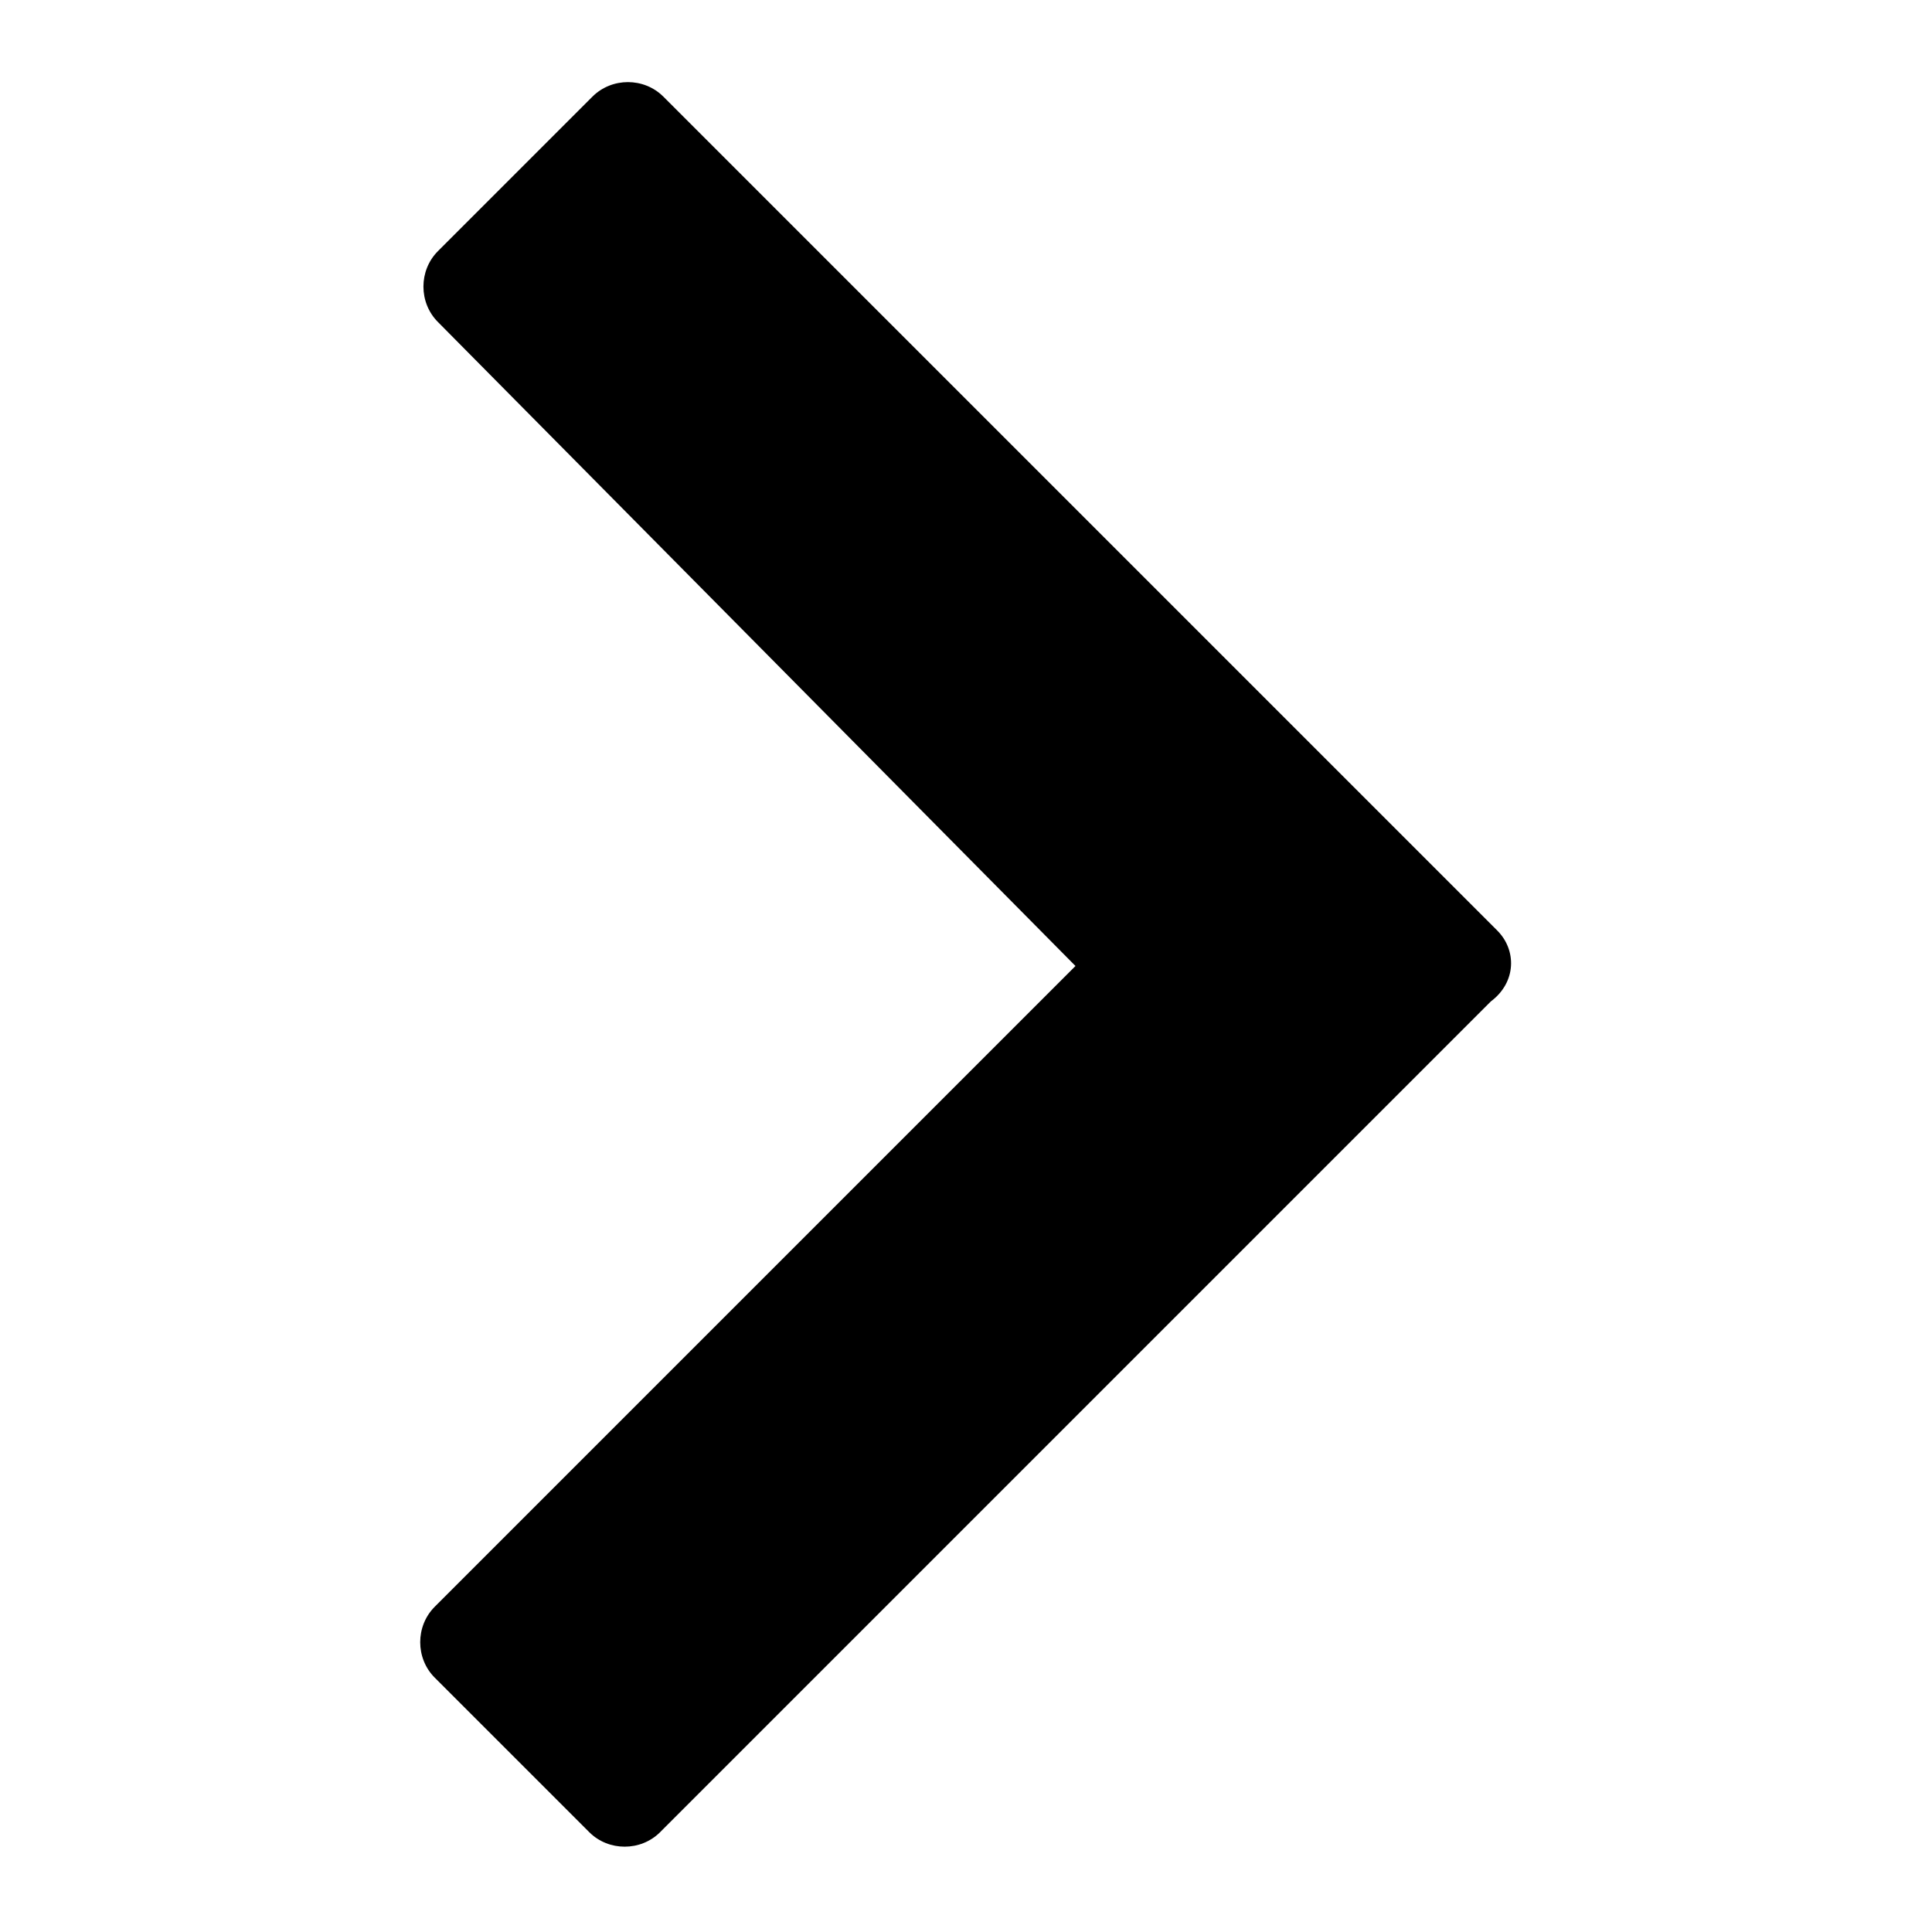
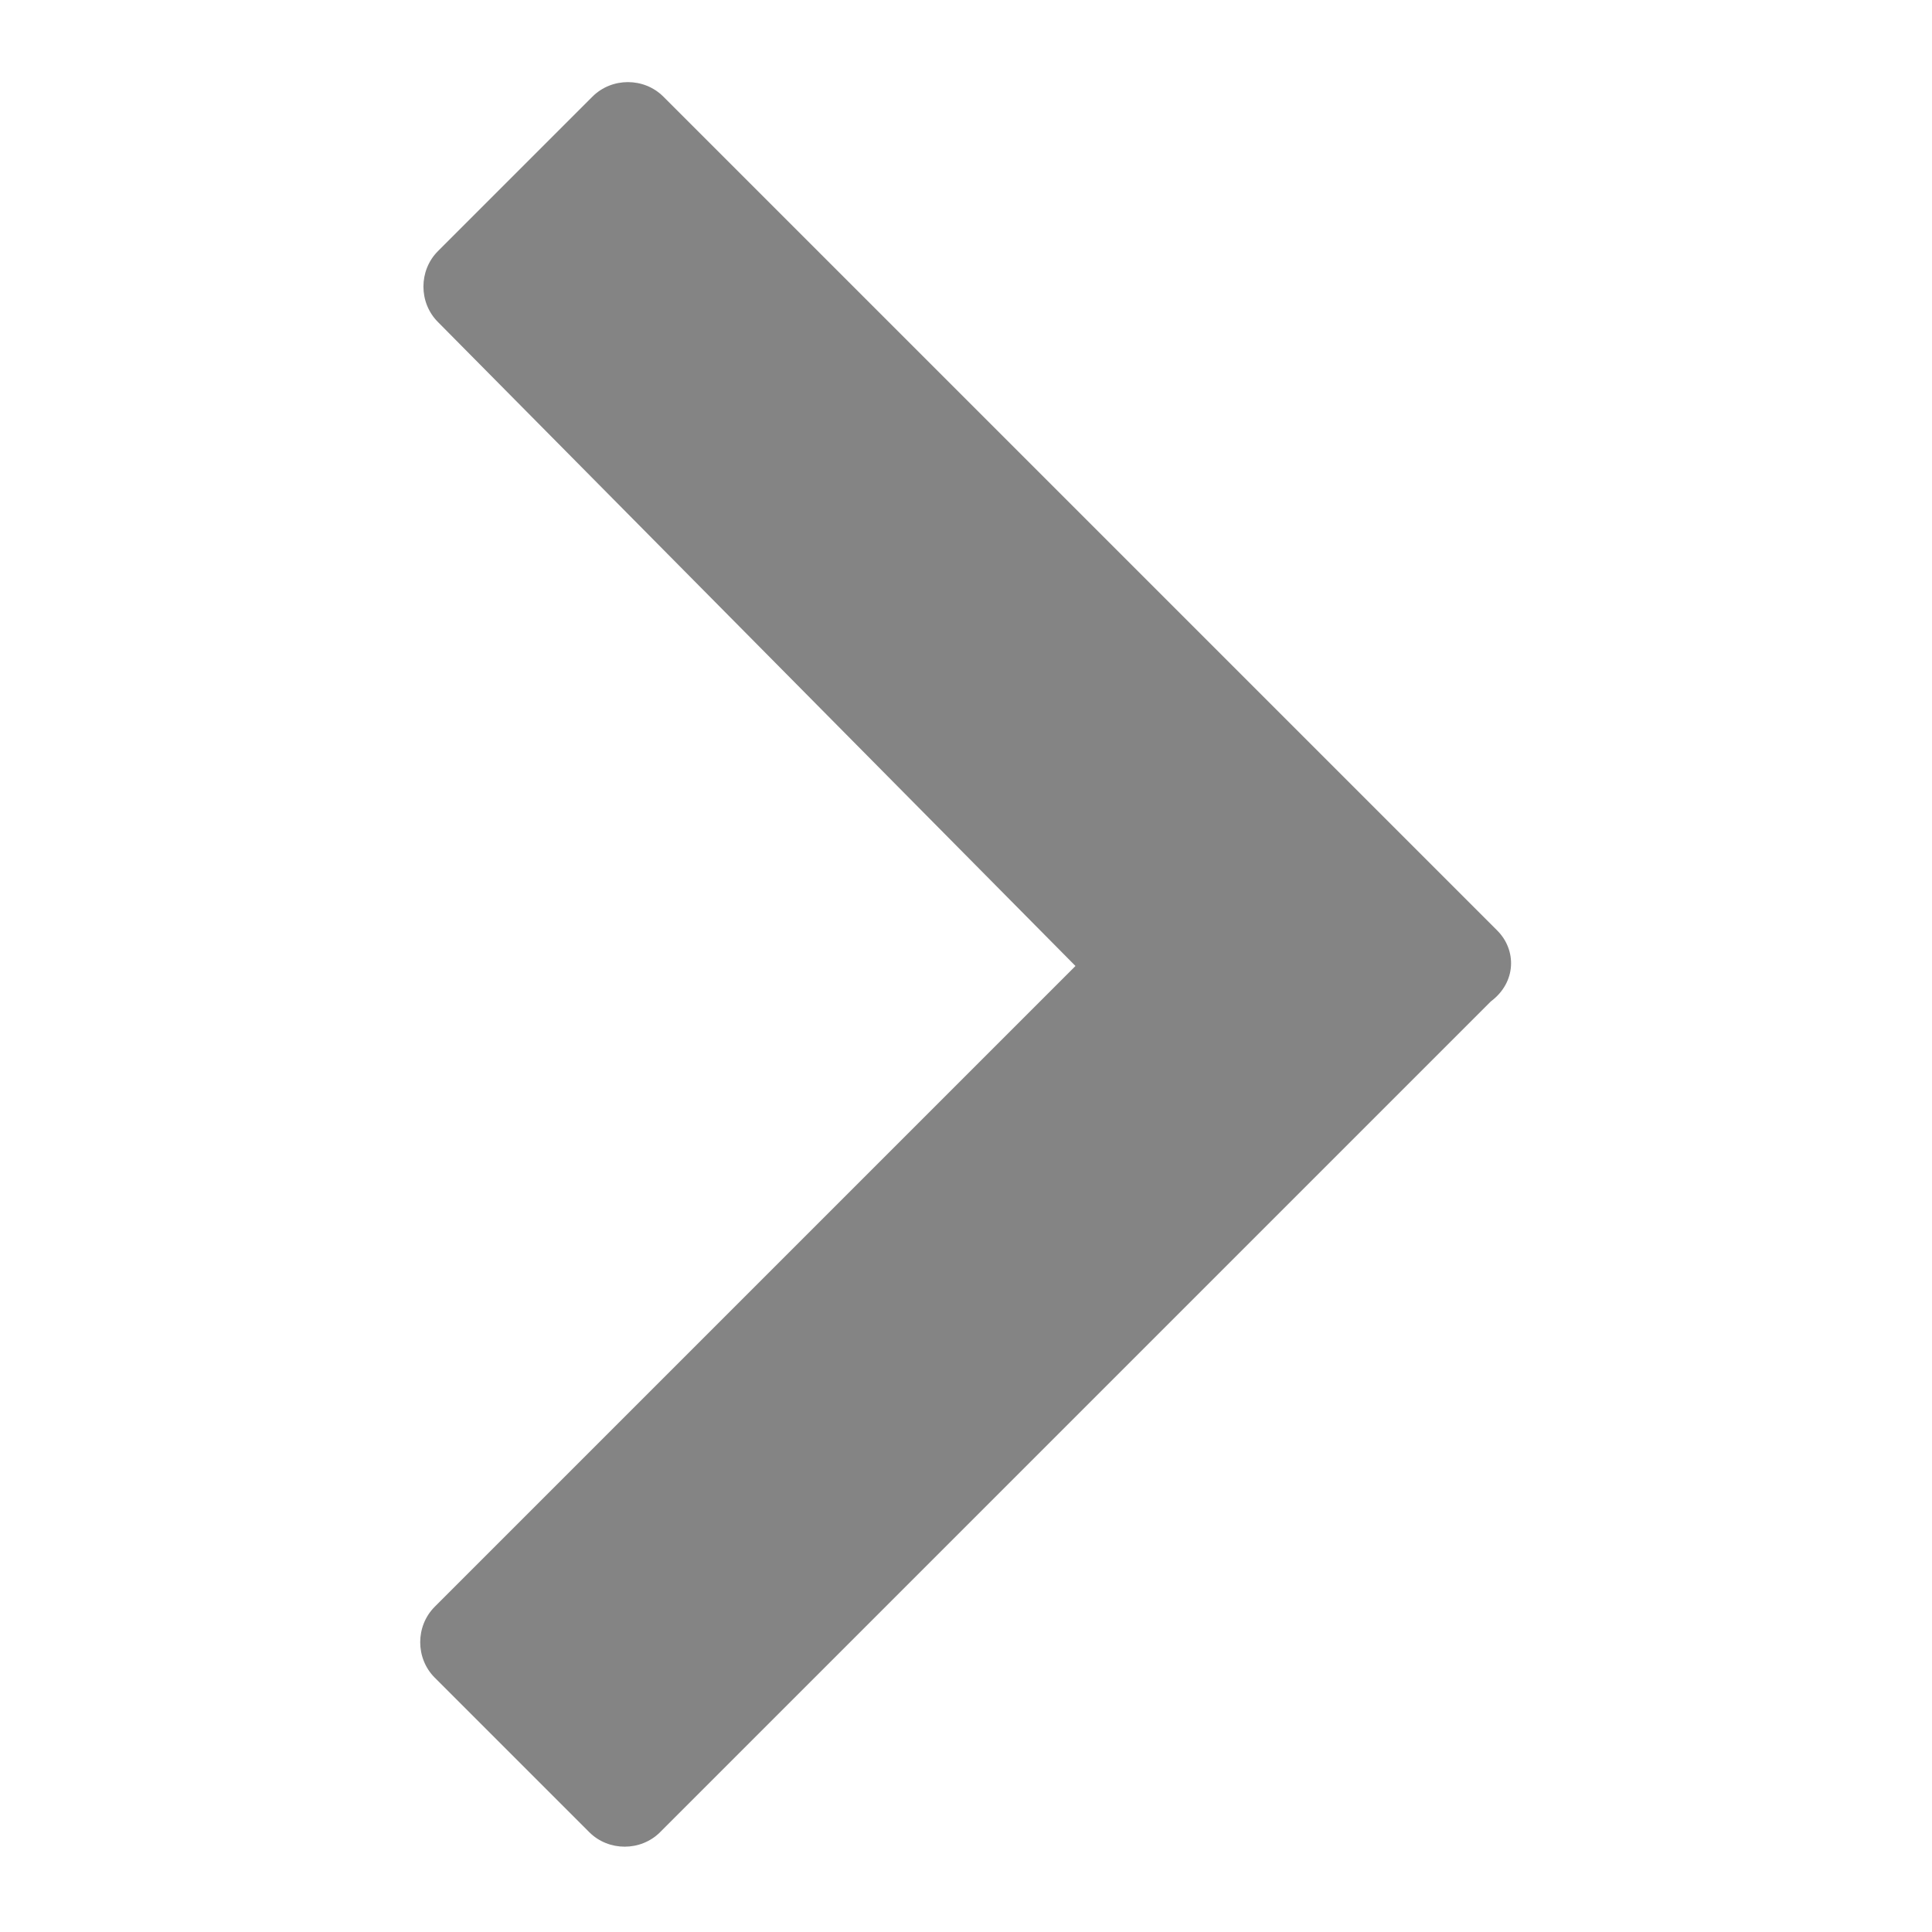
- <svg xmlns="http://www.w3.org/2000/svg" data-bbox="13.05 2.55 33.878 54.8" viewBox="0 0 60 60">
+ <svg xmlns="http://www.w3.org/2000/svg" data-bbox="13.05 2.55 33.878 54.8" viewBox="0 0 60 60" fill="#848484">
  <g>
    <path d="M46.5 28.9L20.6 3c-.6-.6-1.6-.6-2.2 0l-4.8 4.8c-.6.6-.6 1.6 0 2.2l19.8 20-19.9 19.9c-.6.6-.6 1.6 0 2.2l4.8 4.8c.6.6 1.6.6 2.2 0l21-21 4.8-4.8c.8-.6.8-1.6.2-2.2z" />
  </g>
</svg>
